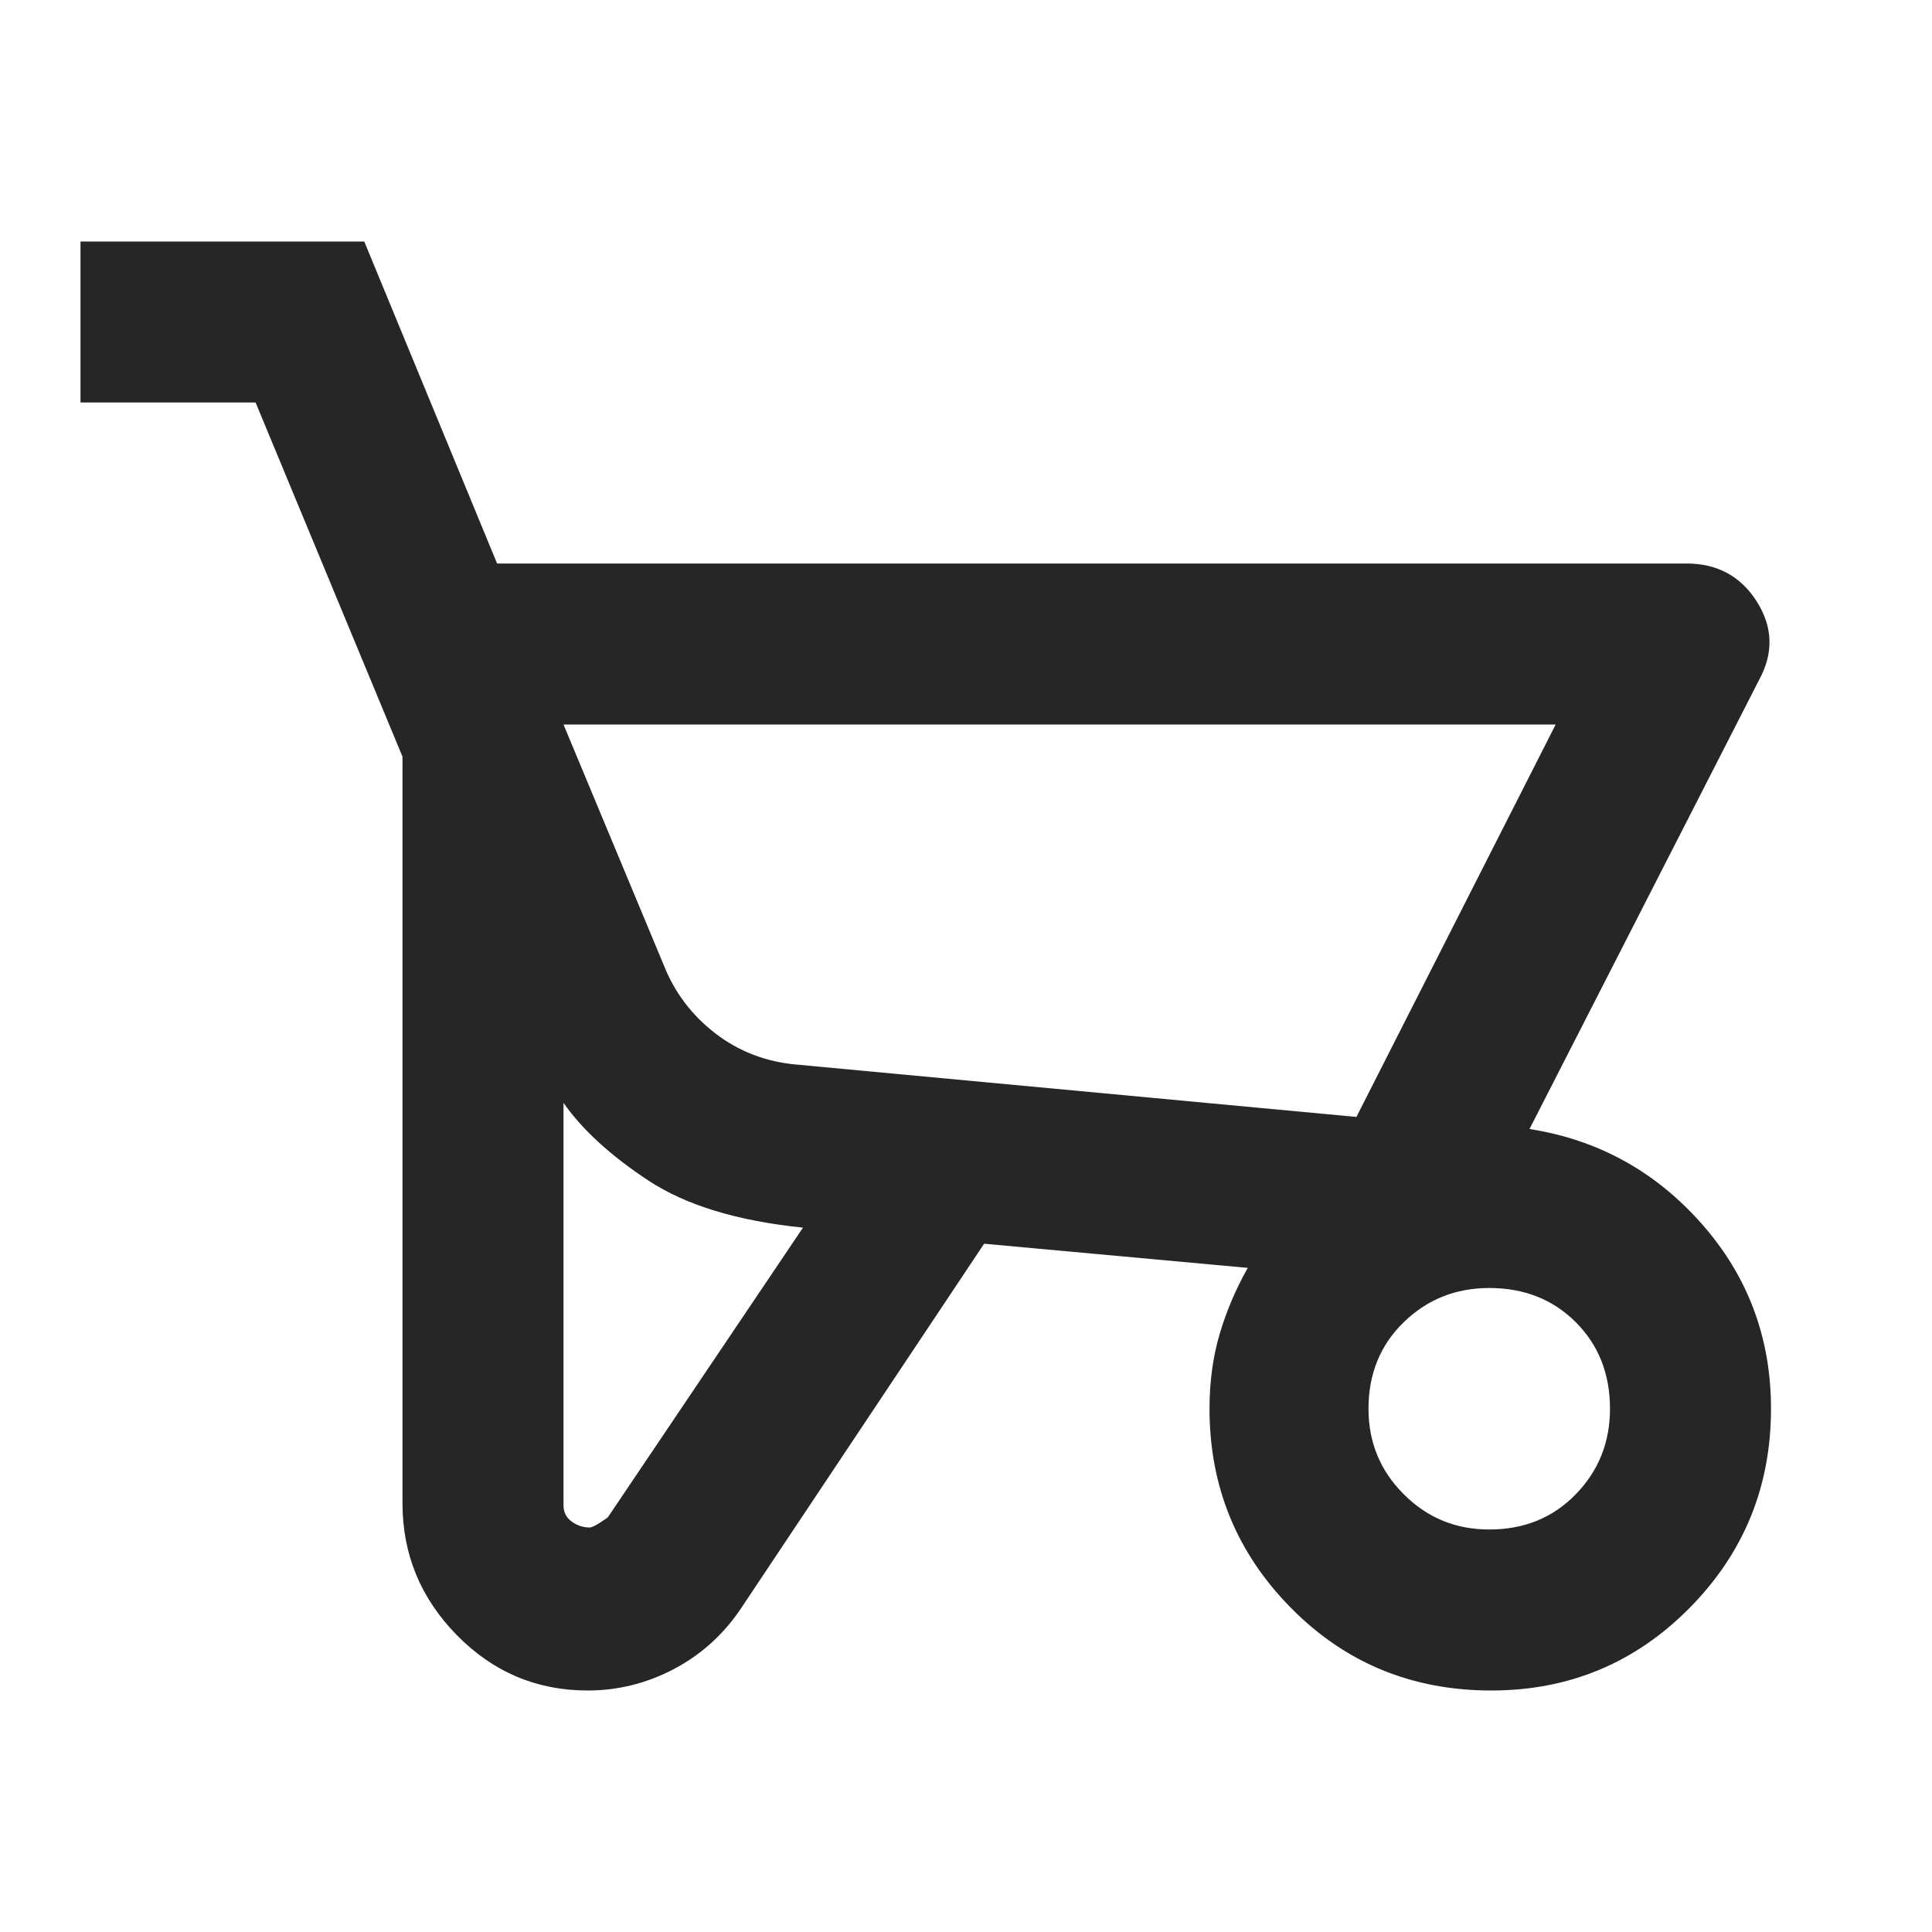
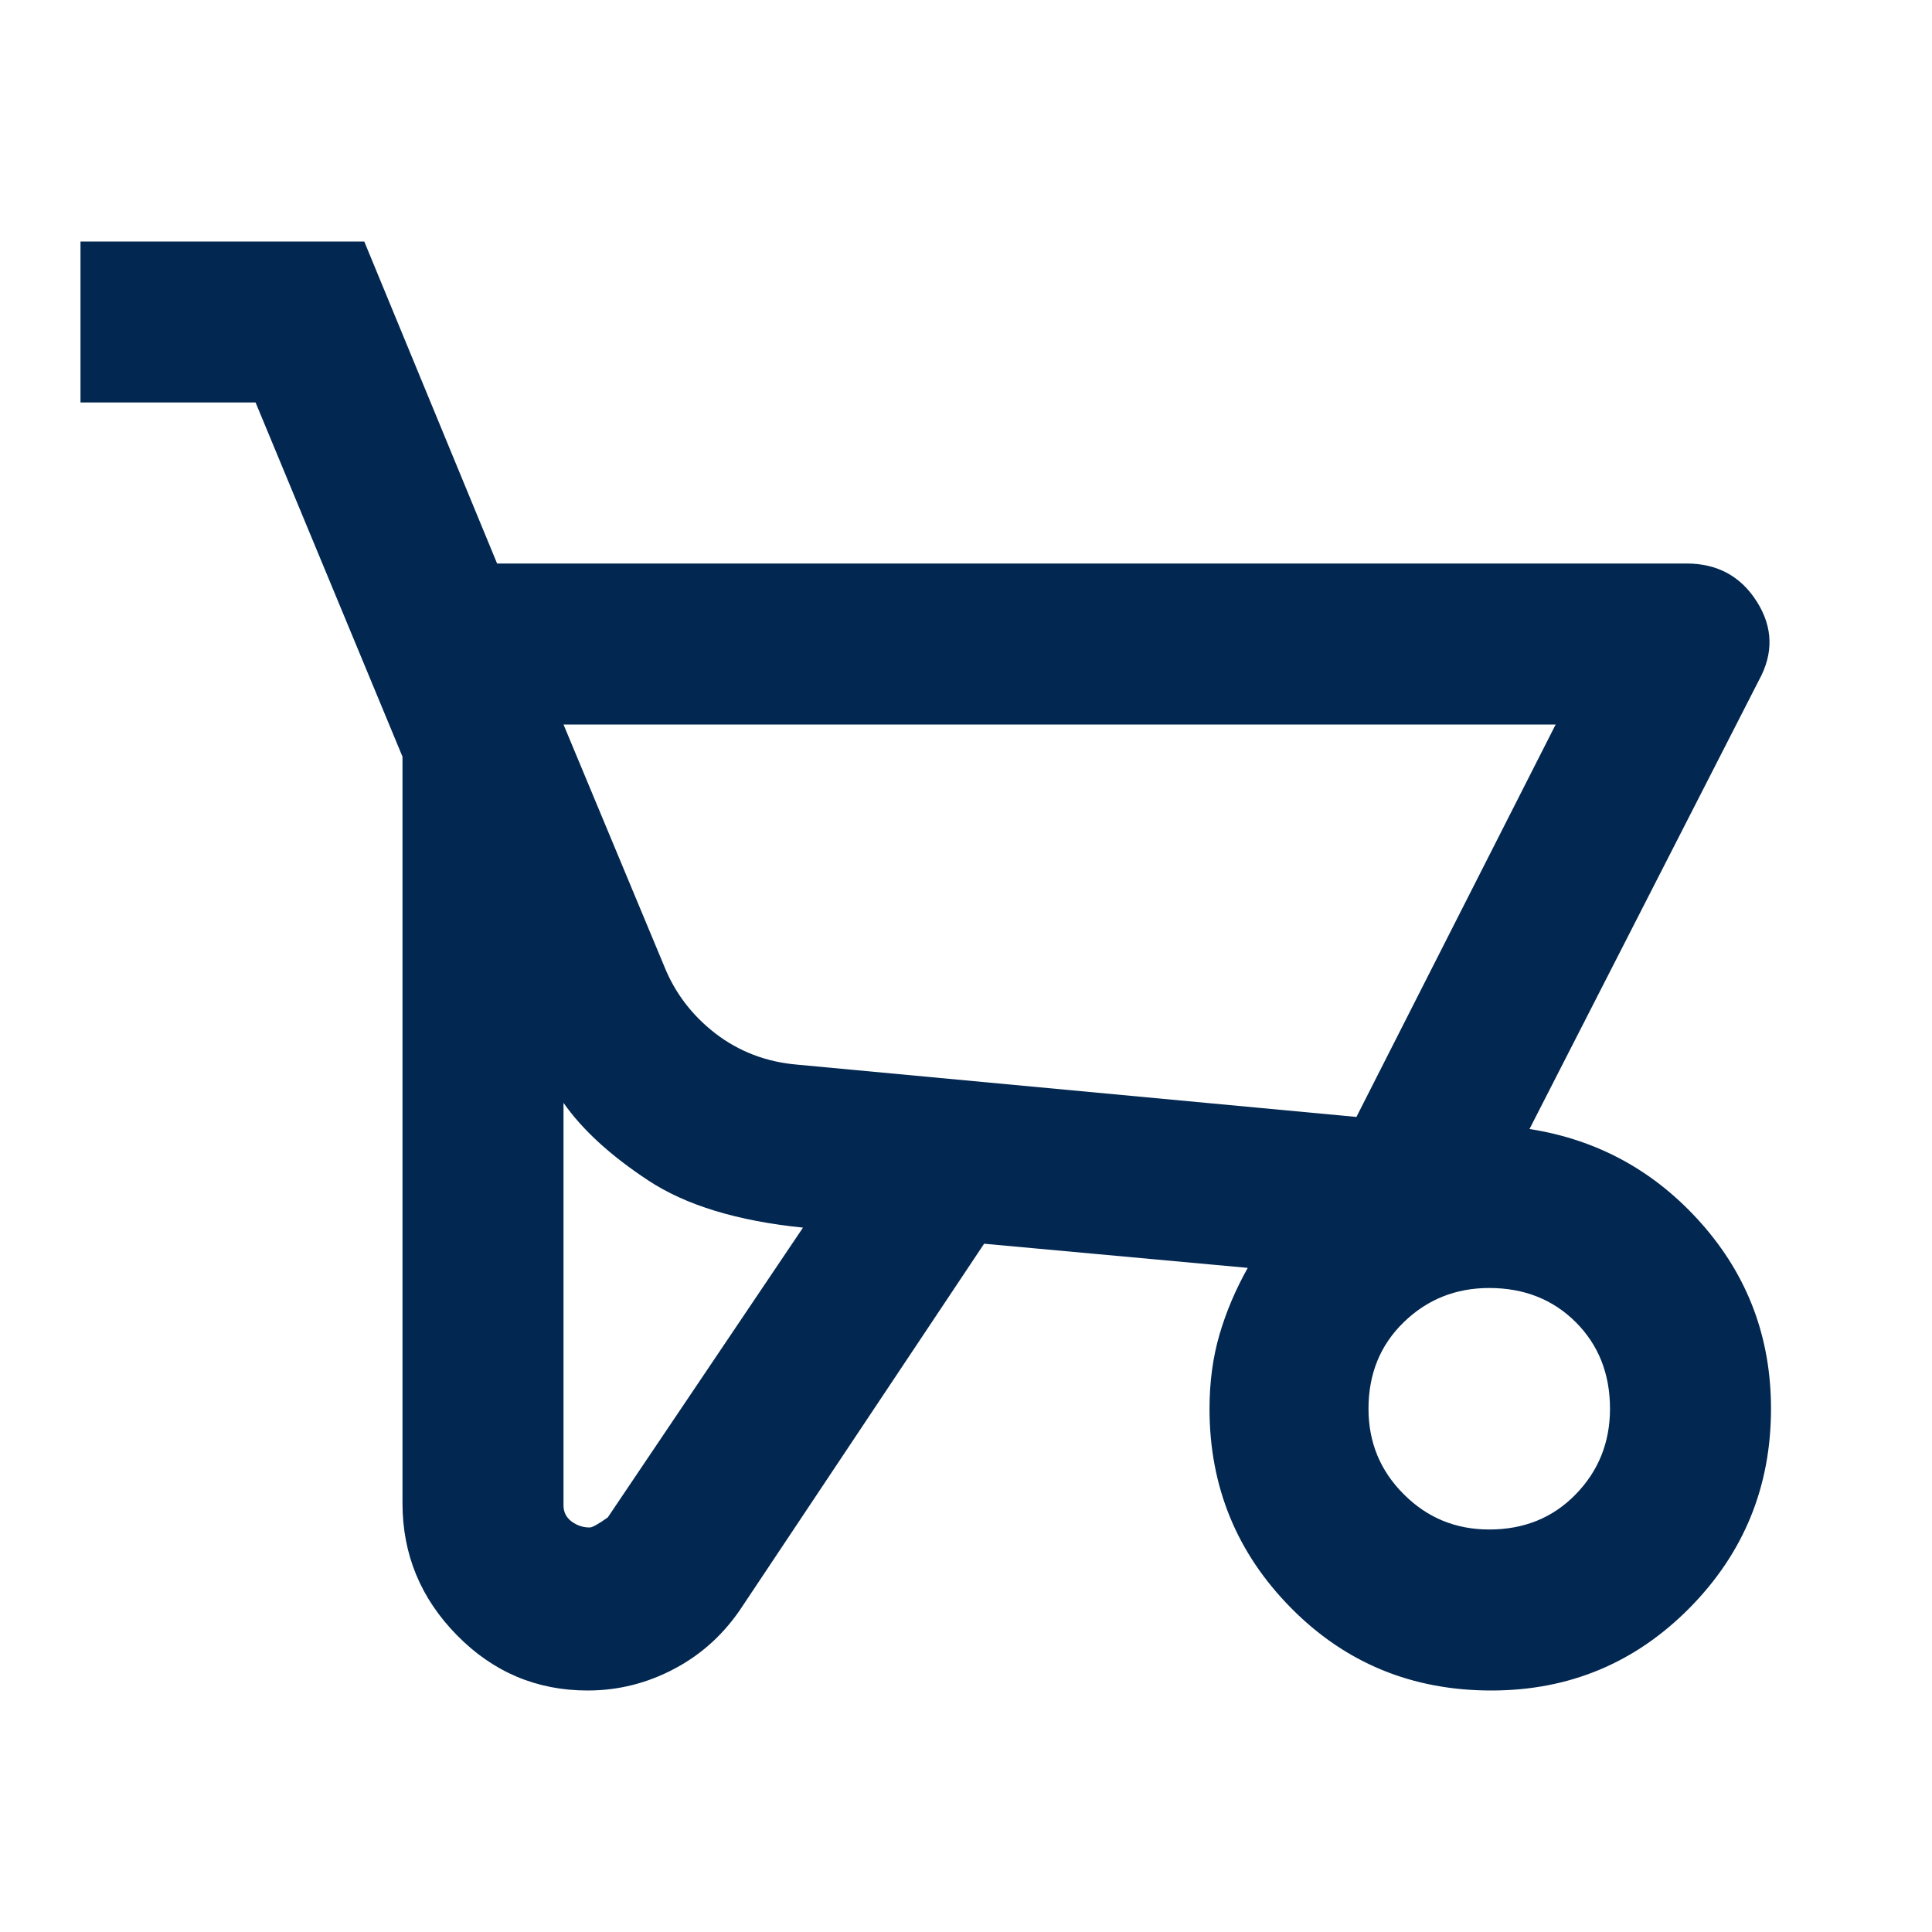
<svg xmlns="http://www.w3.org/2000/svg" width="24" height="24" viewBox="0 0 24 24" fill="none">
-   <path d="M7.3 21C6.667 21 6.125 20.771 5.675 20.312C5.225 19.854 5 19.308 5 18.675V9.4L3.175 5H1V3H4.525L6.175 7H20.95C21.333 7 21.625 7.158 21.825 7.475C22.025 7.792 22.033 8.117 21.85 8.45L19 14.025C19.85 14.158 20.562 14.55 21.137 15.2C21.712 15.85 22 16.617 22 17.5C22 18.467 21.663 19.292 20.988 19.975C20.312 20.658 19.492 21 18.525 21C17.542 21 16.712 20.658 16.038 19.975C15.363 19.292 15.025 18.467 15.025 17.5C15.025 17.167 15.067 16.858 15.15 16.575C15.233 16.292 15.35 16.017 15.5 15.75L12.225 15.45L9.225 19.95C9.008 20.283 8.729 20.542 8.387 20.725C8.046 20.908 7.683 21 7.3 21ZM16.85 13.875L19.325 9H7L8.25 12C8.383 12.333 8.596 12.613 8.887 12.838C9.179 13.062 9.517 13.192 9.9 13.225L16.85 13.875ZM7.325 18.975C7.358 18.975 7.433 18.933 7.55 18.85L9.975 15.25C9.158 15.167 8.517 14.971 8.05 14.662C7.583 14.354 7.233 14.033 7 13.7V18.7C7 18.783 7.033 18.85 7.1 18.9C7.167 18.95 7.242 18.975 7.325 18.975ZM18.5 19C18.933 19 19.292 18.854 19.575 18.562C19.858 18.271 20 17.917 20 17.5C20 17.067 19.858 16.708 19.575 16.425C19.292 16.142 18.933 16 18.5 16C18.083 16 17.729 16.142 17.438 16.425C17.146 16.708 17 17.067 17 17.5C17 17.917 17.146 18.271 17.438 18.562C17.729 18.854 18.083 19 18.5 19Z" fill="#262626" />
+   <path d="M7.3 21C6.667 21 6.125 20.771 5.675 20.312C5.225 19.854 5 19.308 5 18.675V9.4L3.175 5H1V3H4.525L6.175 7H20.95C21.333 7 21.625 7.158 21.825 7.475C22.025 7.792 22.033 8.117 21.85 8.45L19 14.025C19.85 14.158 20.562 14.55 21.137 15.2C21.712 15.85 22 16.617 22 17.5C22 18.467 21.663 19.292 20.988 19.975C20.312 20.658 19.492 21 18.525 21C17.542 21 16.712 20.658 16.038 19.975C15.363 19.292 15.025 18.467 15.025 17.5C15.025 17.167 15.067 16.858 15.15 16.575C15.233 16.292 15.35 16.017 15.5 15.75L12.225 15.45L9.225 19.95C9.008 20.283 8.729 20.542 8.387 20.725C8.046 20.908 7.683 21 7.3 21ZM16.85 13.875L19.325 9H7L8.25 12C8.383 12.333 8.596 12.613 8.887 12.838C9.179 13.062 9.517 13.192 9.9 13.225L16.85 13.875ZM7.325 18.975C7.358 18.975 7.433 18.933 7.55 18.85L9.975 15.25C9.158 15.167 8.517 14.971 8.05 14.662C7.583 14.354 7.233 14.033 7 13.7V18.7C7 18.783 7.033 18.85 7.1 18.9C7.167 18.95 7.242 18.975 7.325 18.975ZM18.5 19C18.933 19 19.292 18.854 19.575 18.562C19.858 18.271 20 17.917 20 17.5C20 17.067 19.858 16.708 19.575 16.425C19.292 16.142 18.933 16 18.5 16C18.083 16 17.729 16.142 17.438 16.425C17.146 16.708 17 17.067 17 17.5C17 17.917 17.146 18.271 17.438 18.562C17.729 18.854 18.083 19 18.5 19Z" fill="#022750" />
</svg>
